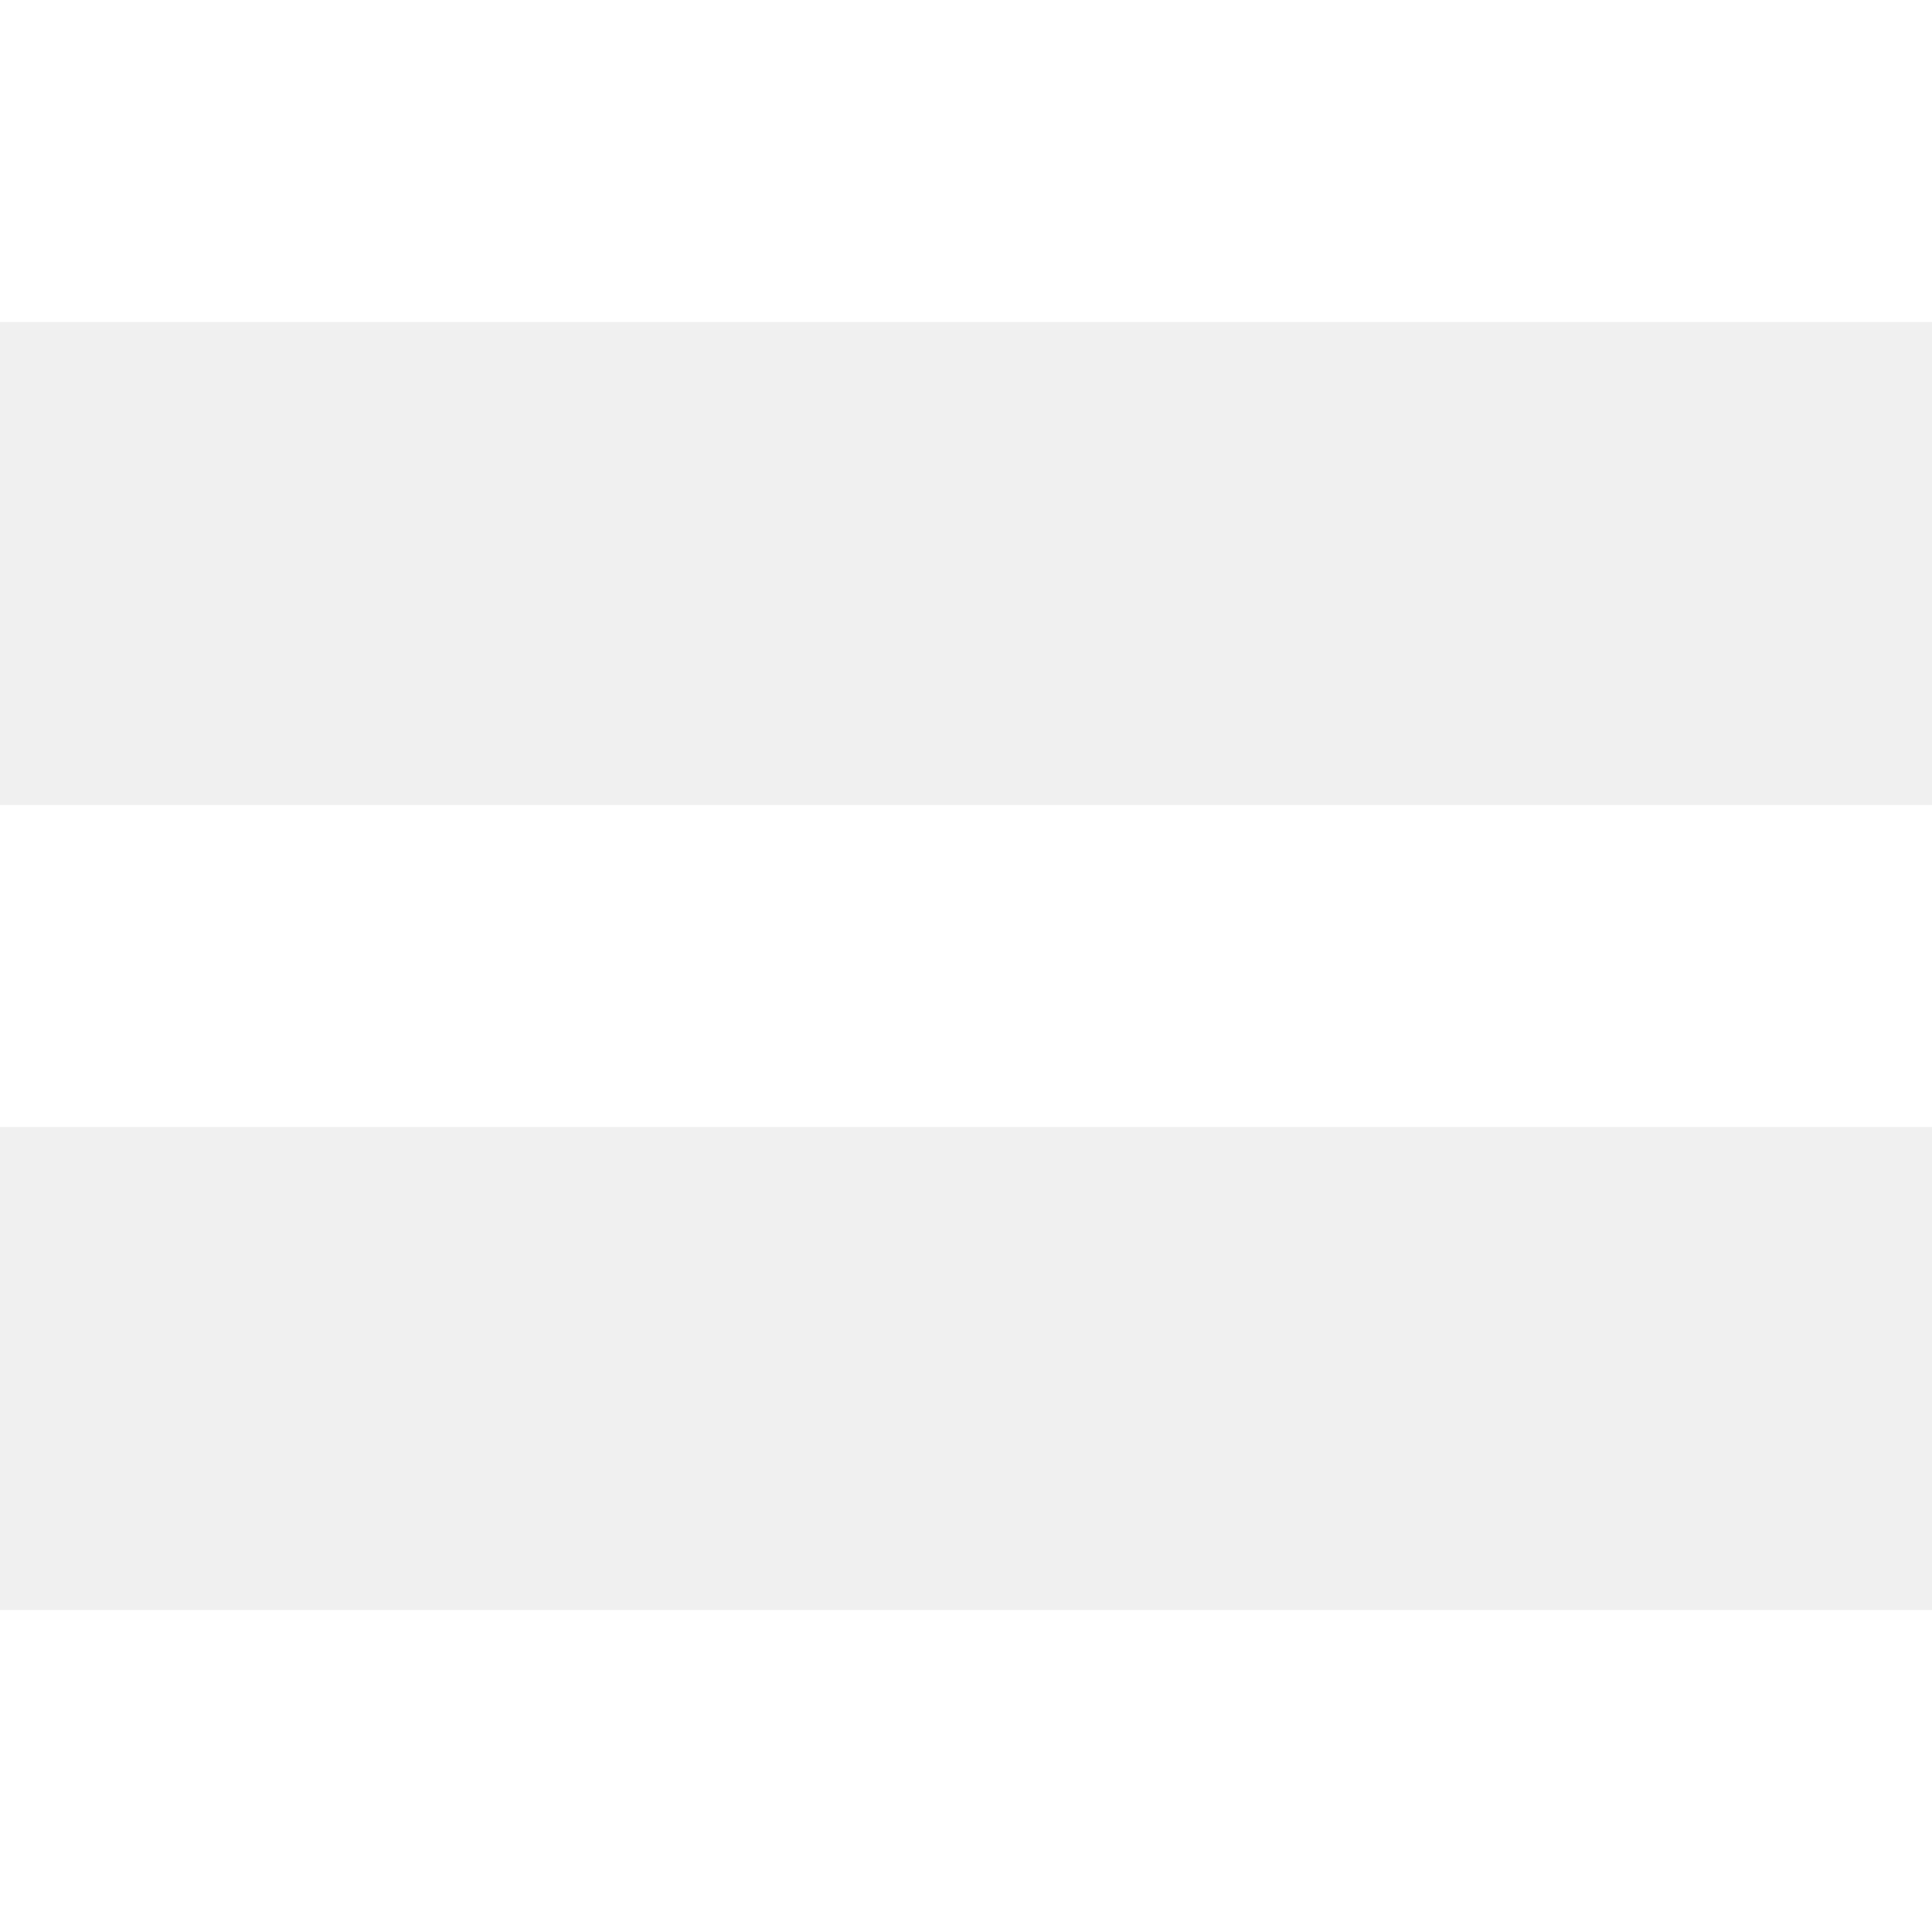
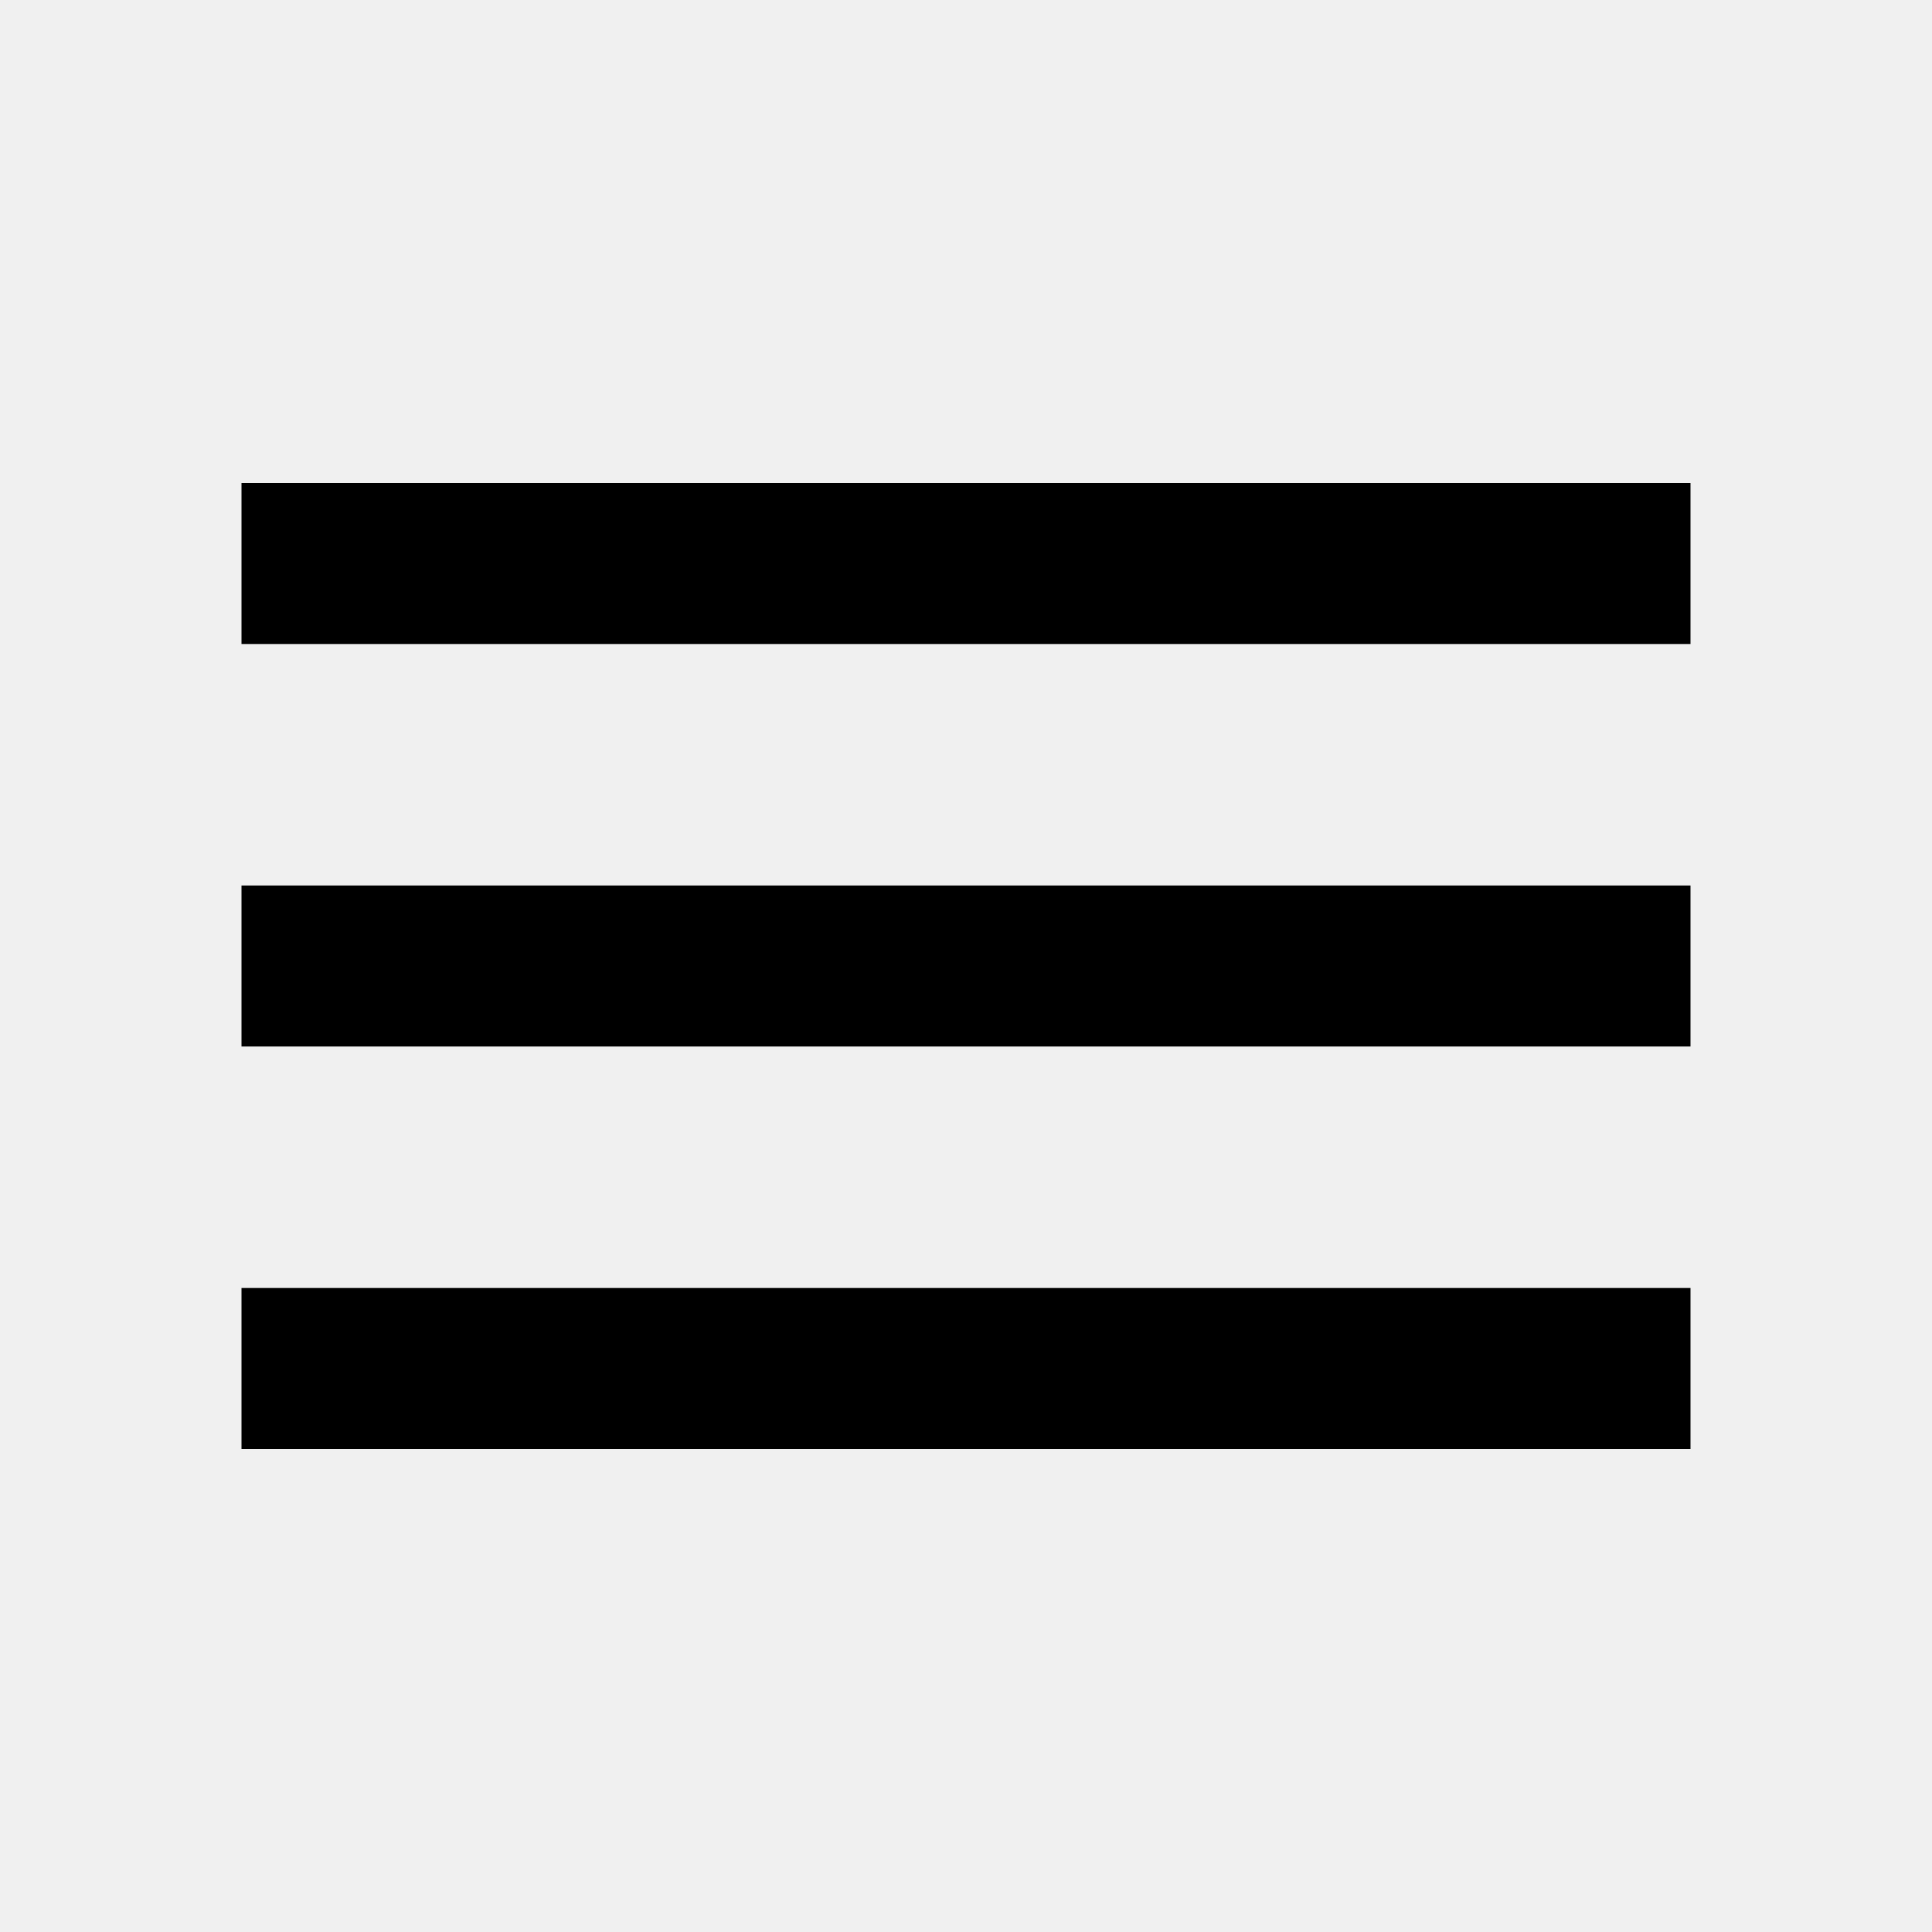
- <svg xmlns="http://www.w3.org/2000/svg" width="90px" height="90px">
-   <line x1="0" y1="7.5" x2="90" y2="7.5" stroke="white" stroke-width="15" />
-   <line x1="0" y1="45" x2="90" y2="45" stroke="white" stroke-width="15" />
-   <line x1="0" y1="82.5" x2="90" y2="82.5" stroke="white" stroke-width="15" />
+ <svg xmlns="http://www.w3.org/2000/svg" viewBox="0 0 24 24" fill="black" width="18px" height="18px">
+   <path d="M0 0h24v24H0z" fill="none" />
+   <path d="M3 18h18v-2H3v2zm0-5h18v-2H3v2zm0-7v2h18V6H3z" />
</svg>
